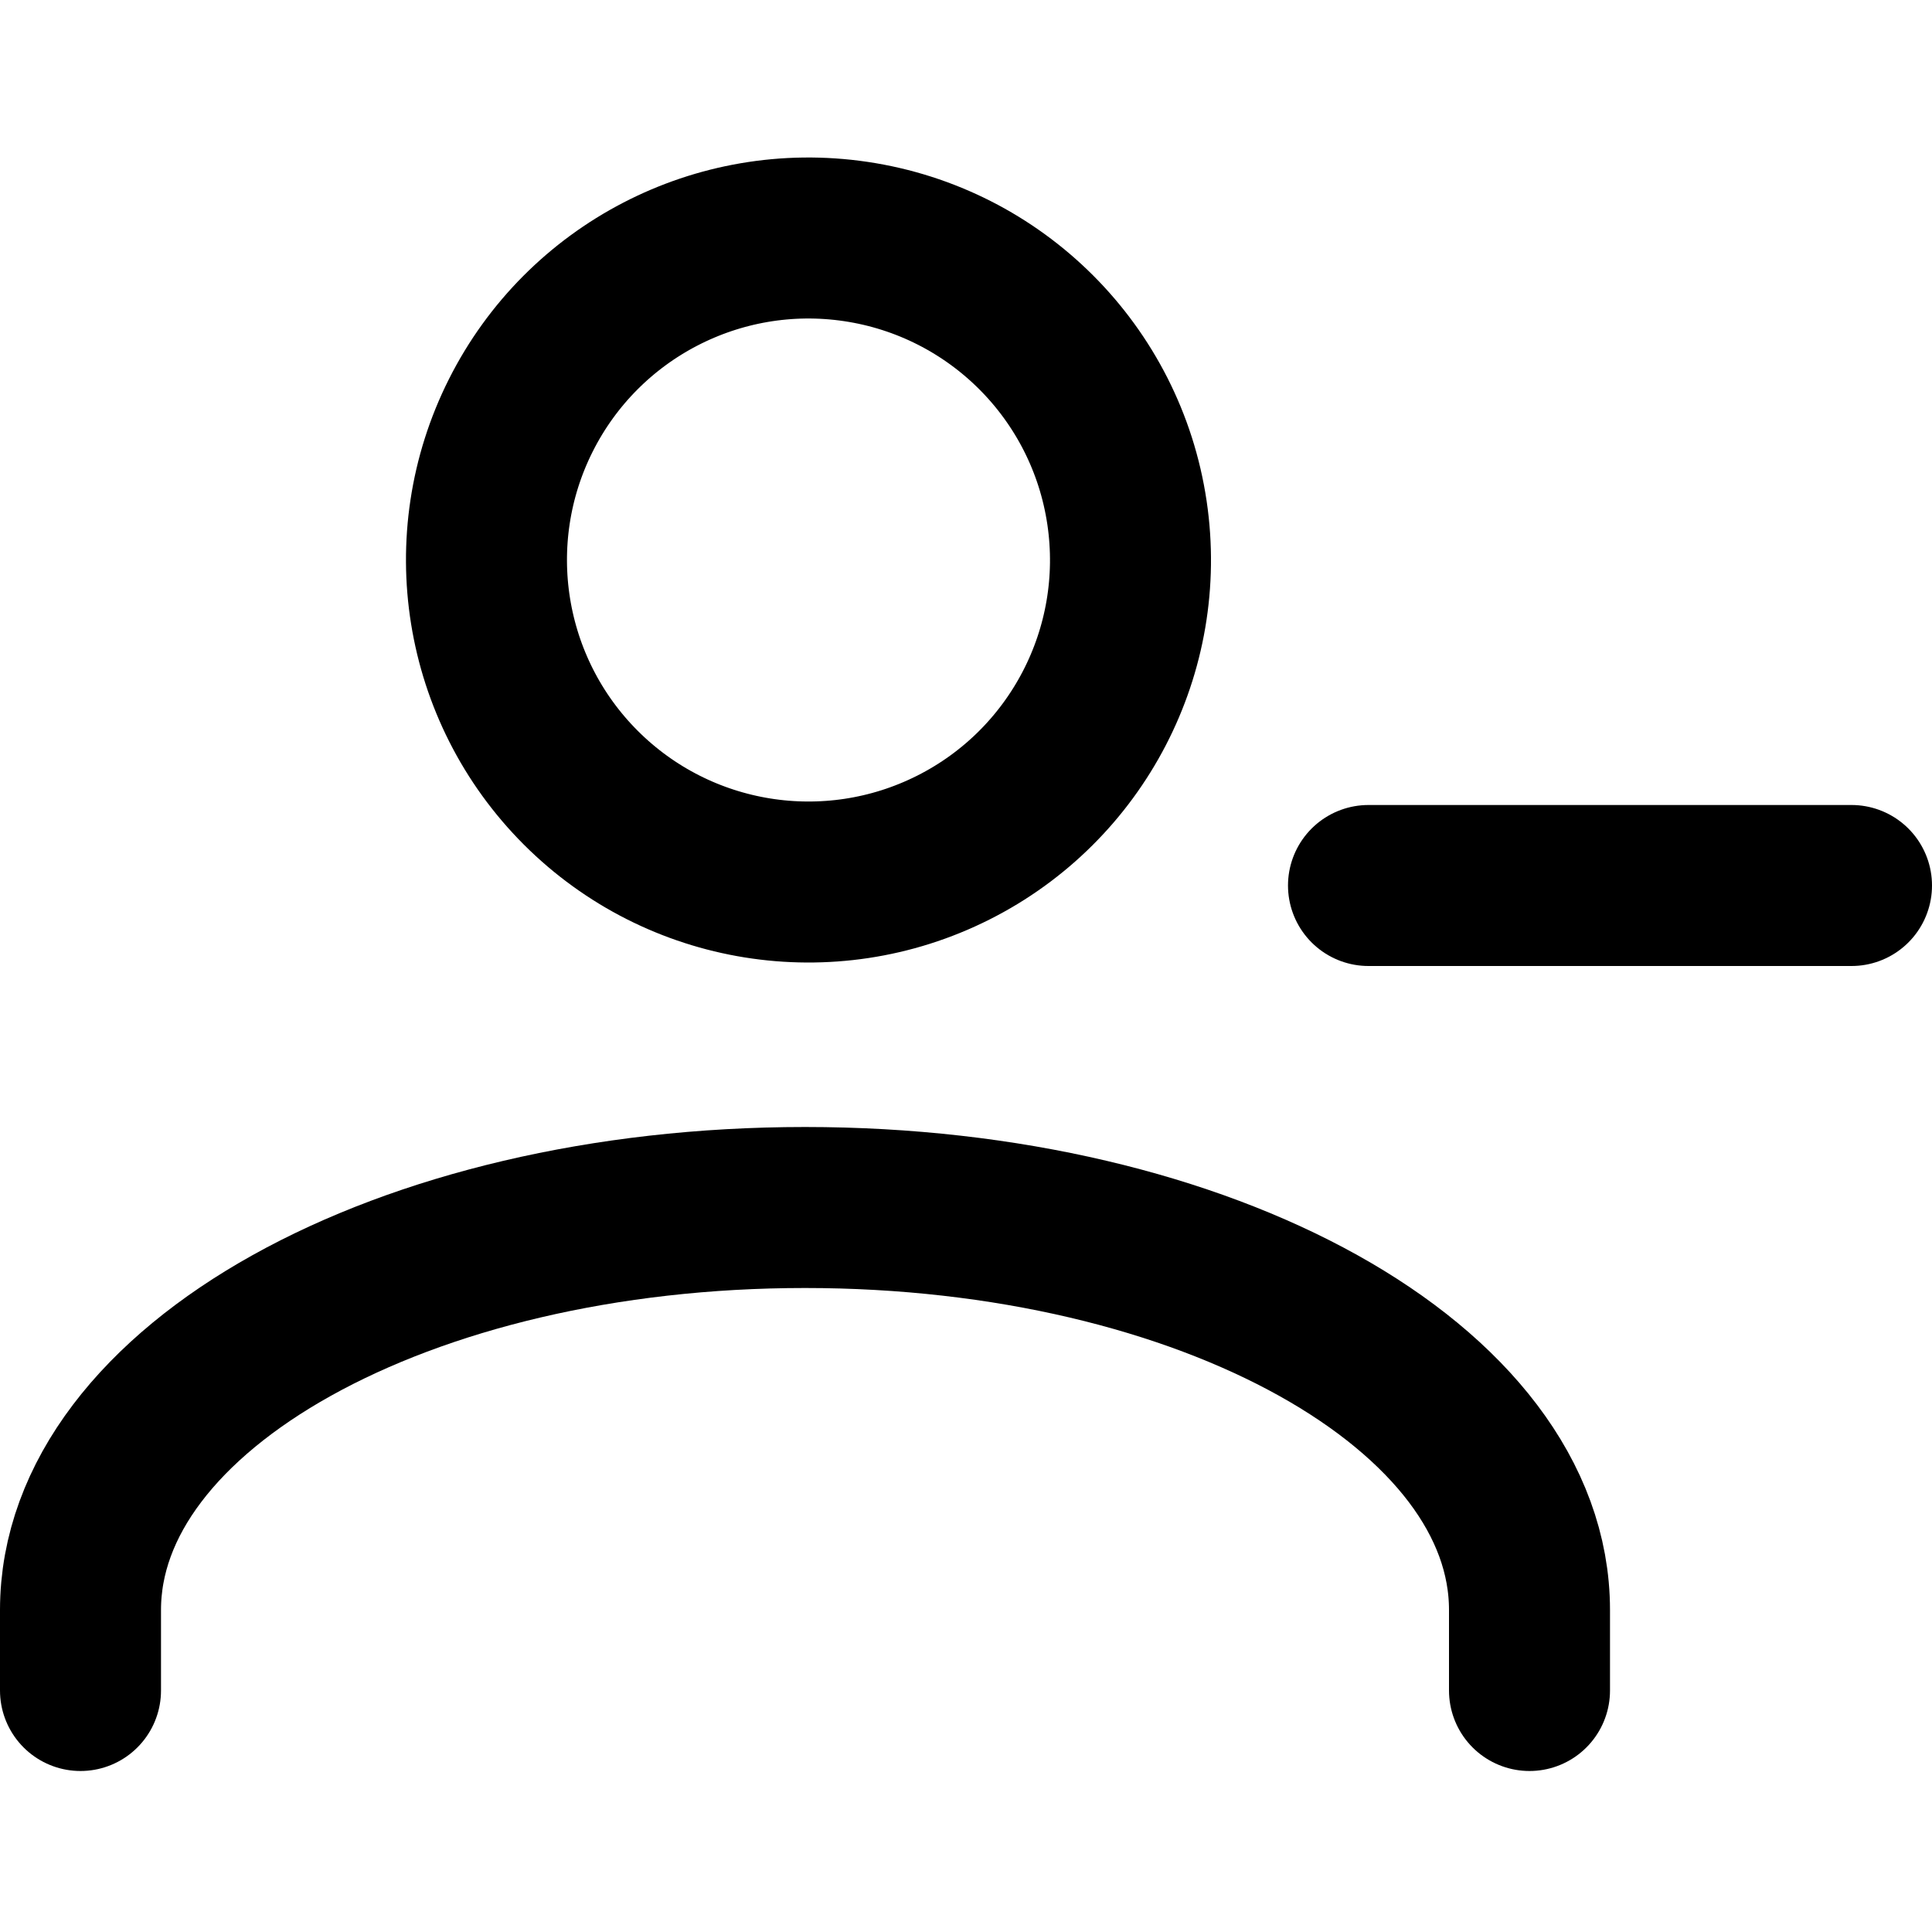
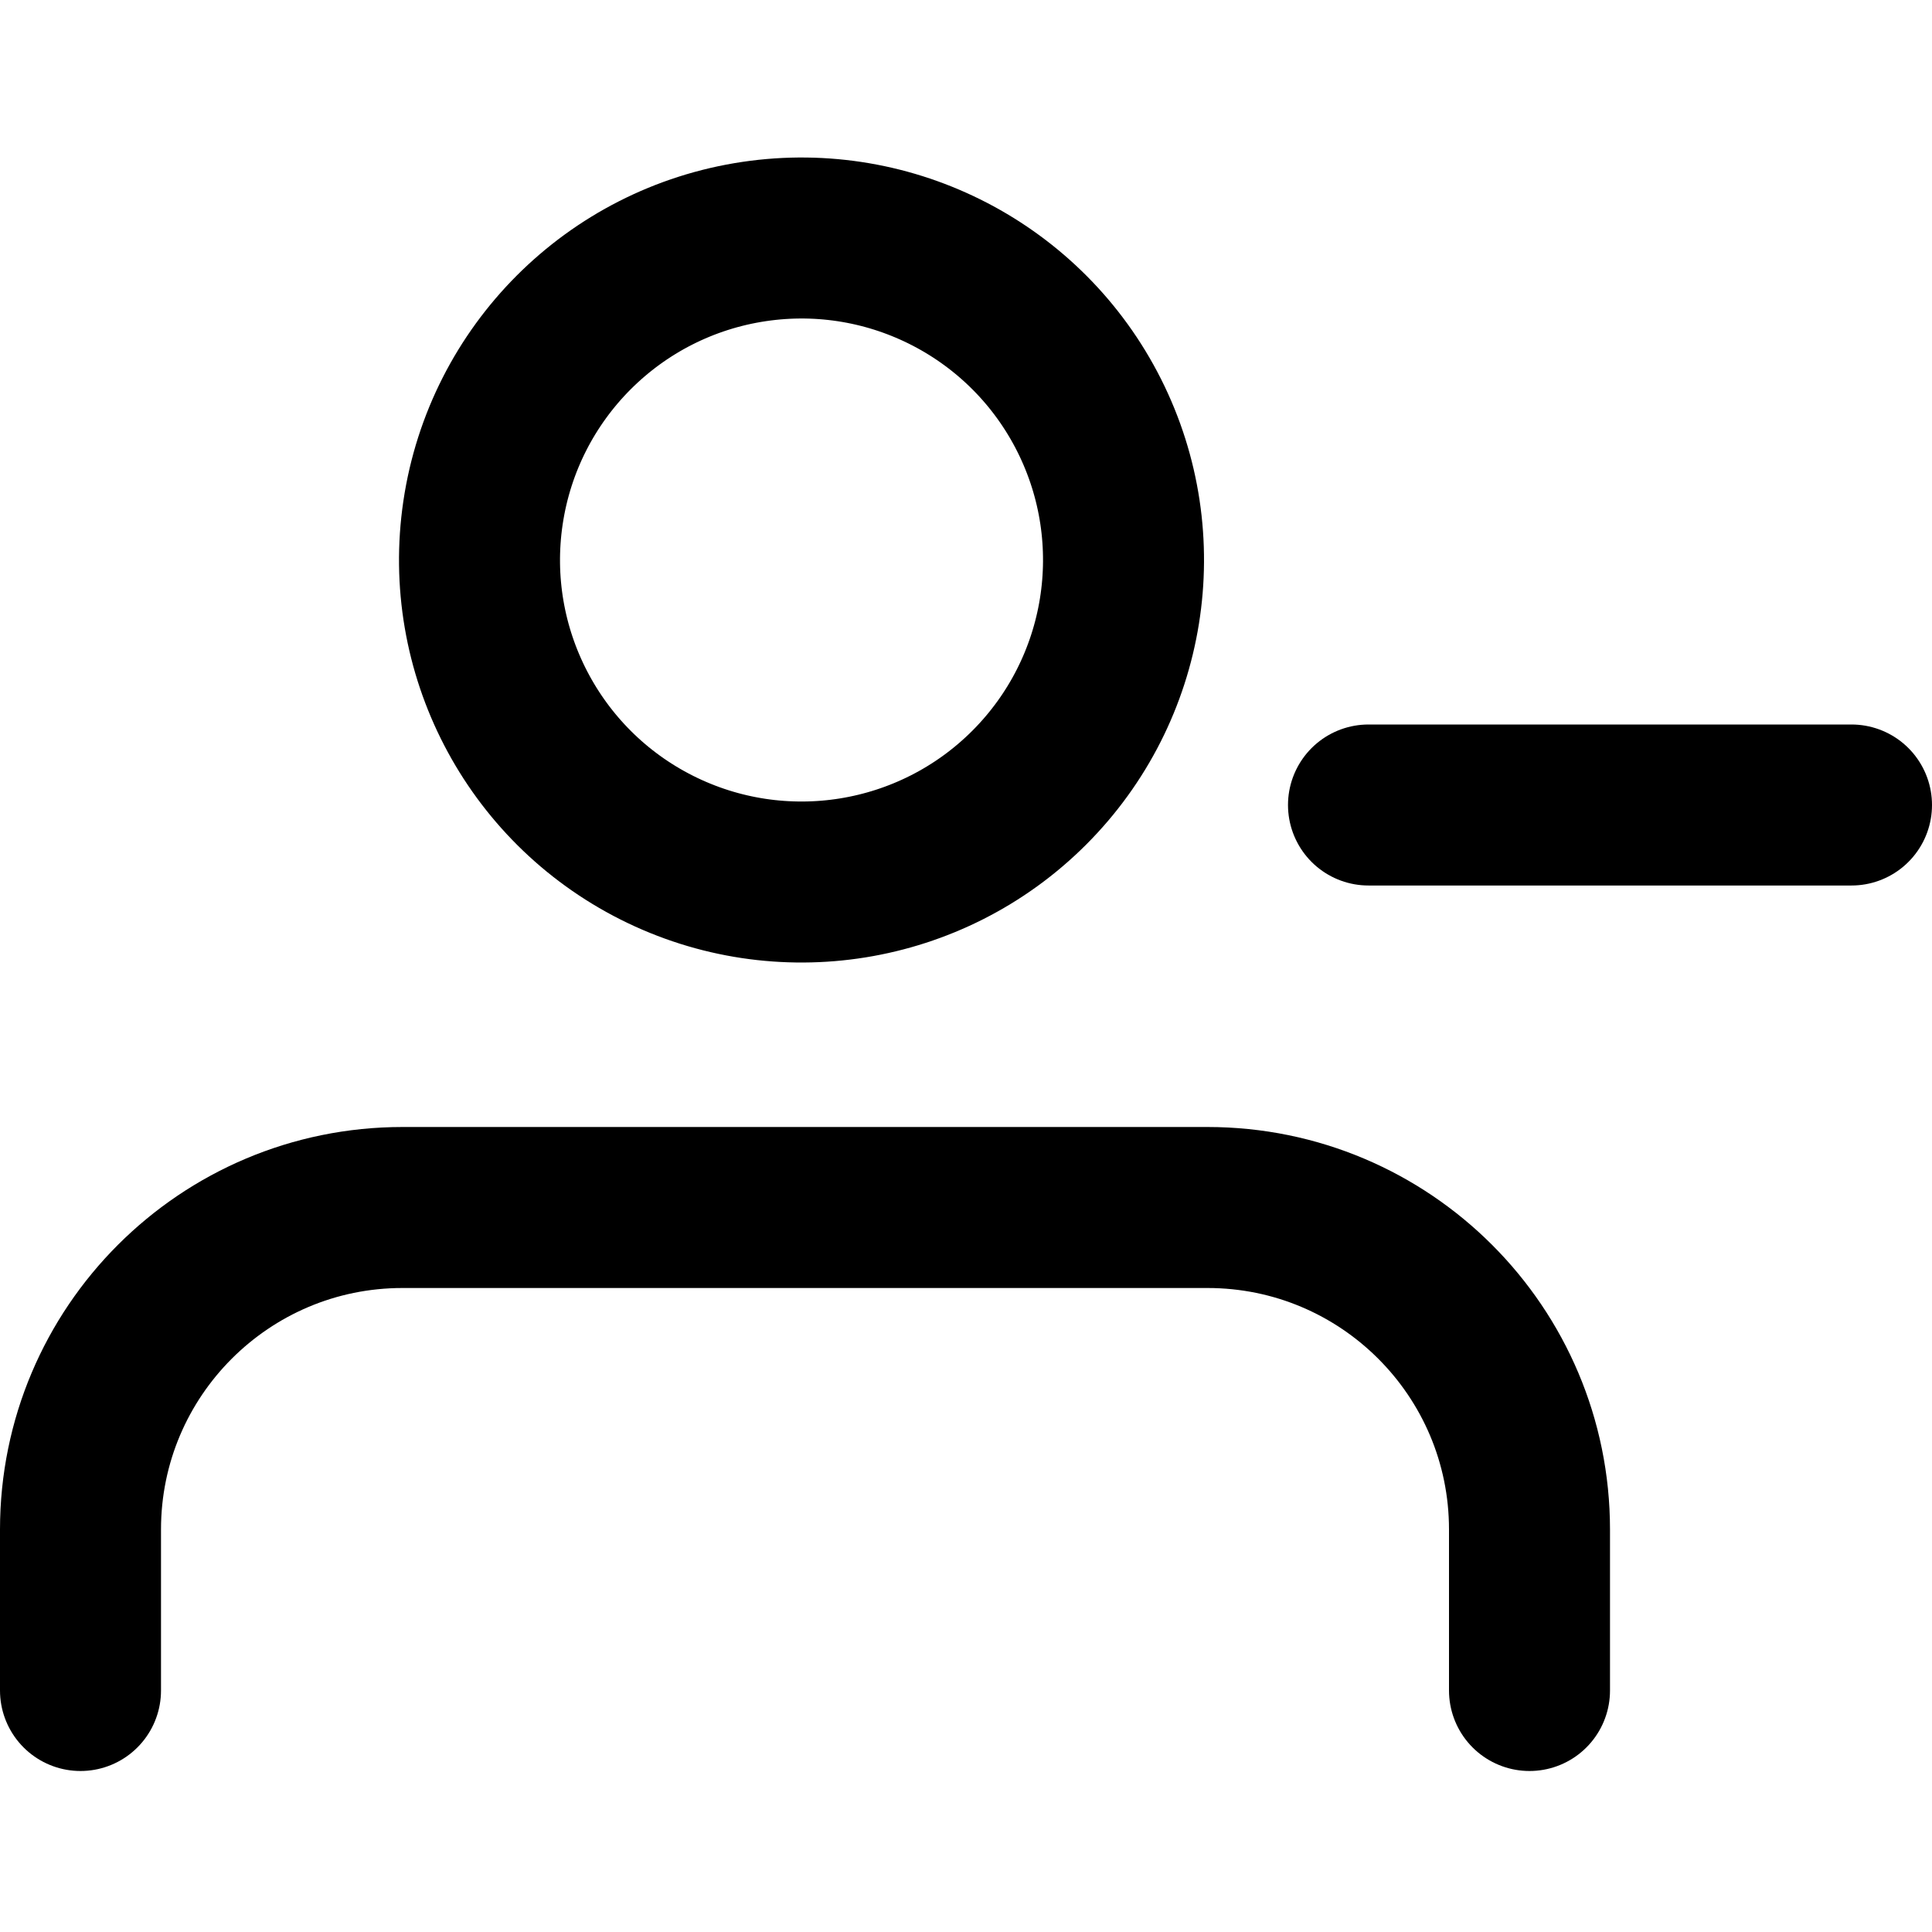
- <svg xmlns="http://www.w3.org/2000/svg" width="24" height="24" viewBox="0 0 24 24" fill="none" stroke="#000" stroke-width="2" stroke-linecap="round" stroke-linejoin="round">
-   <path d="M19 21v-1c0-2.76-4-5-9-5s-9 2.24-9 5v1M14 6.37A4 4 0 1 1 10.63 3 4 4 0 0 1 14 6.37z" />
-   <line x1="17" y1="11" x2="23" y2="11" />
+ <svg xmlns="http://www.w3.org/2000/svg" width="24" height="24" viewBox="0 0 24 24">
+   <path d="M6 6.37A4 4 0 1 0 9.37 3 4 4 0 0 0 6 6.37zM19 21v-2a4 4 0 0 0-4-4H5a4 4 0 0 0-4 4v2" fill="none" stroke="#000" stroke-linecap="round" stroke-linejoin="round" stroke-width="2" />
+   <line x1="23" y1="10" x2="17" y2="10" fill="none" stroke="#000" stroke-linecap="round" stroke-linejoin="round" stroke-width="2" />
</svg>
